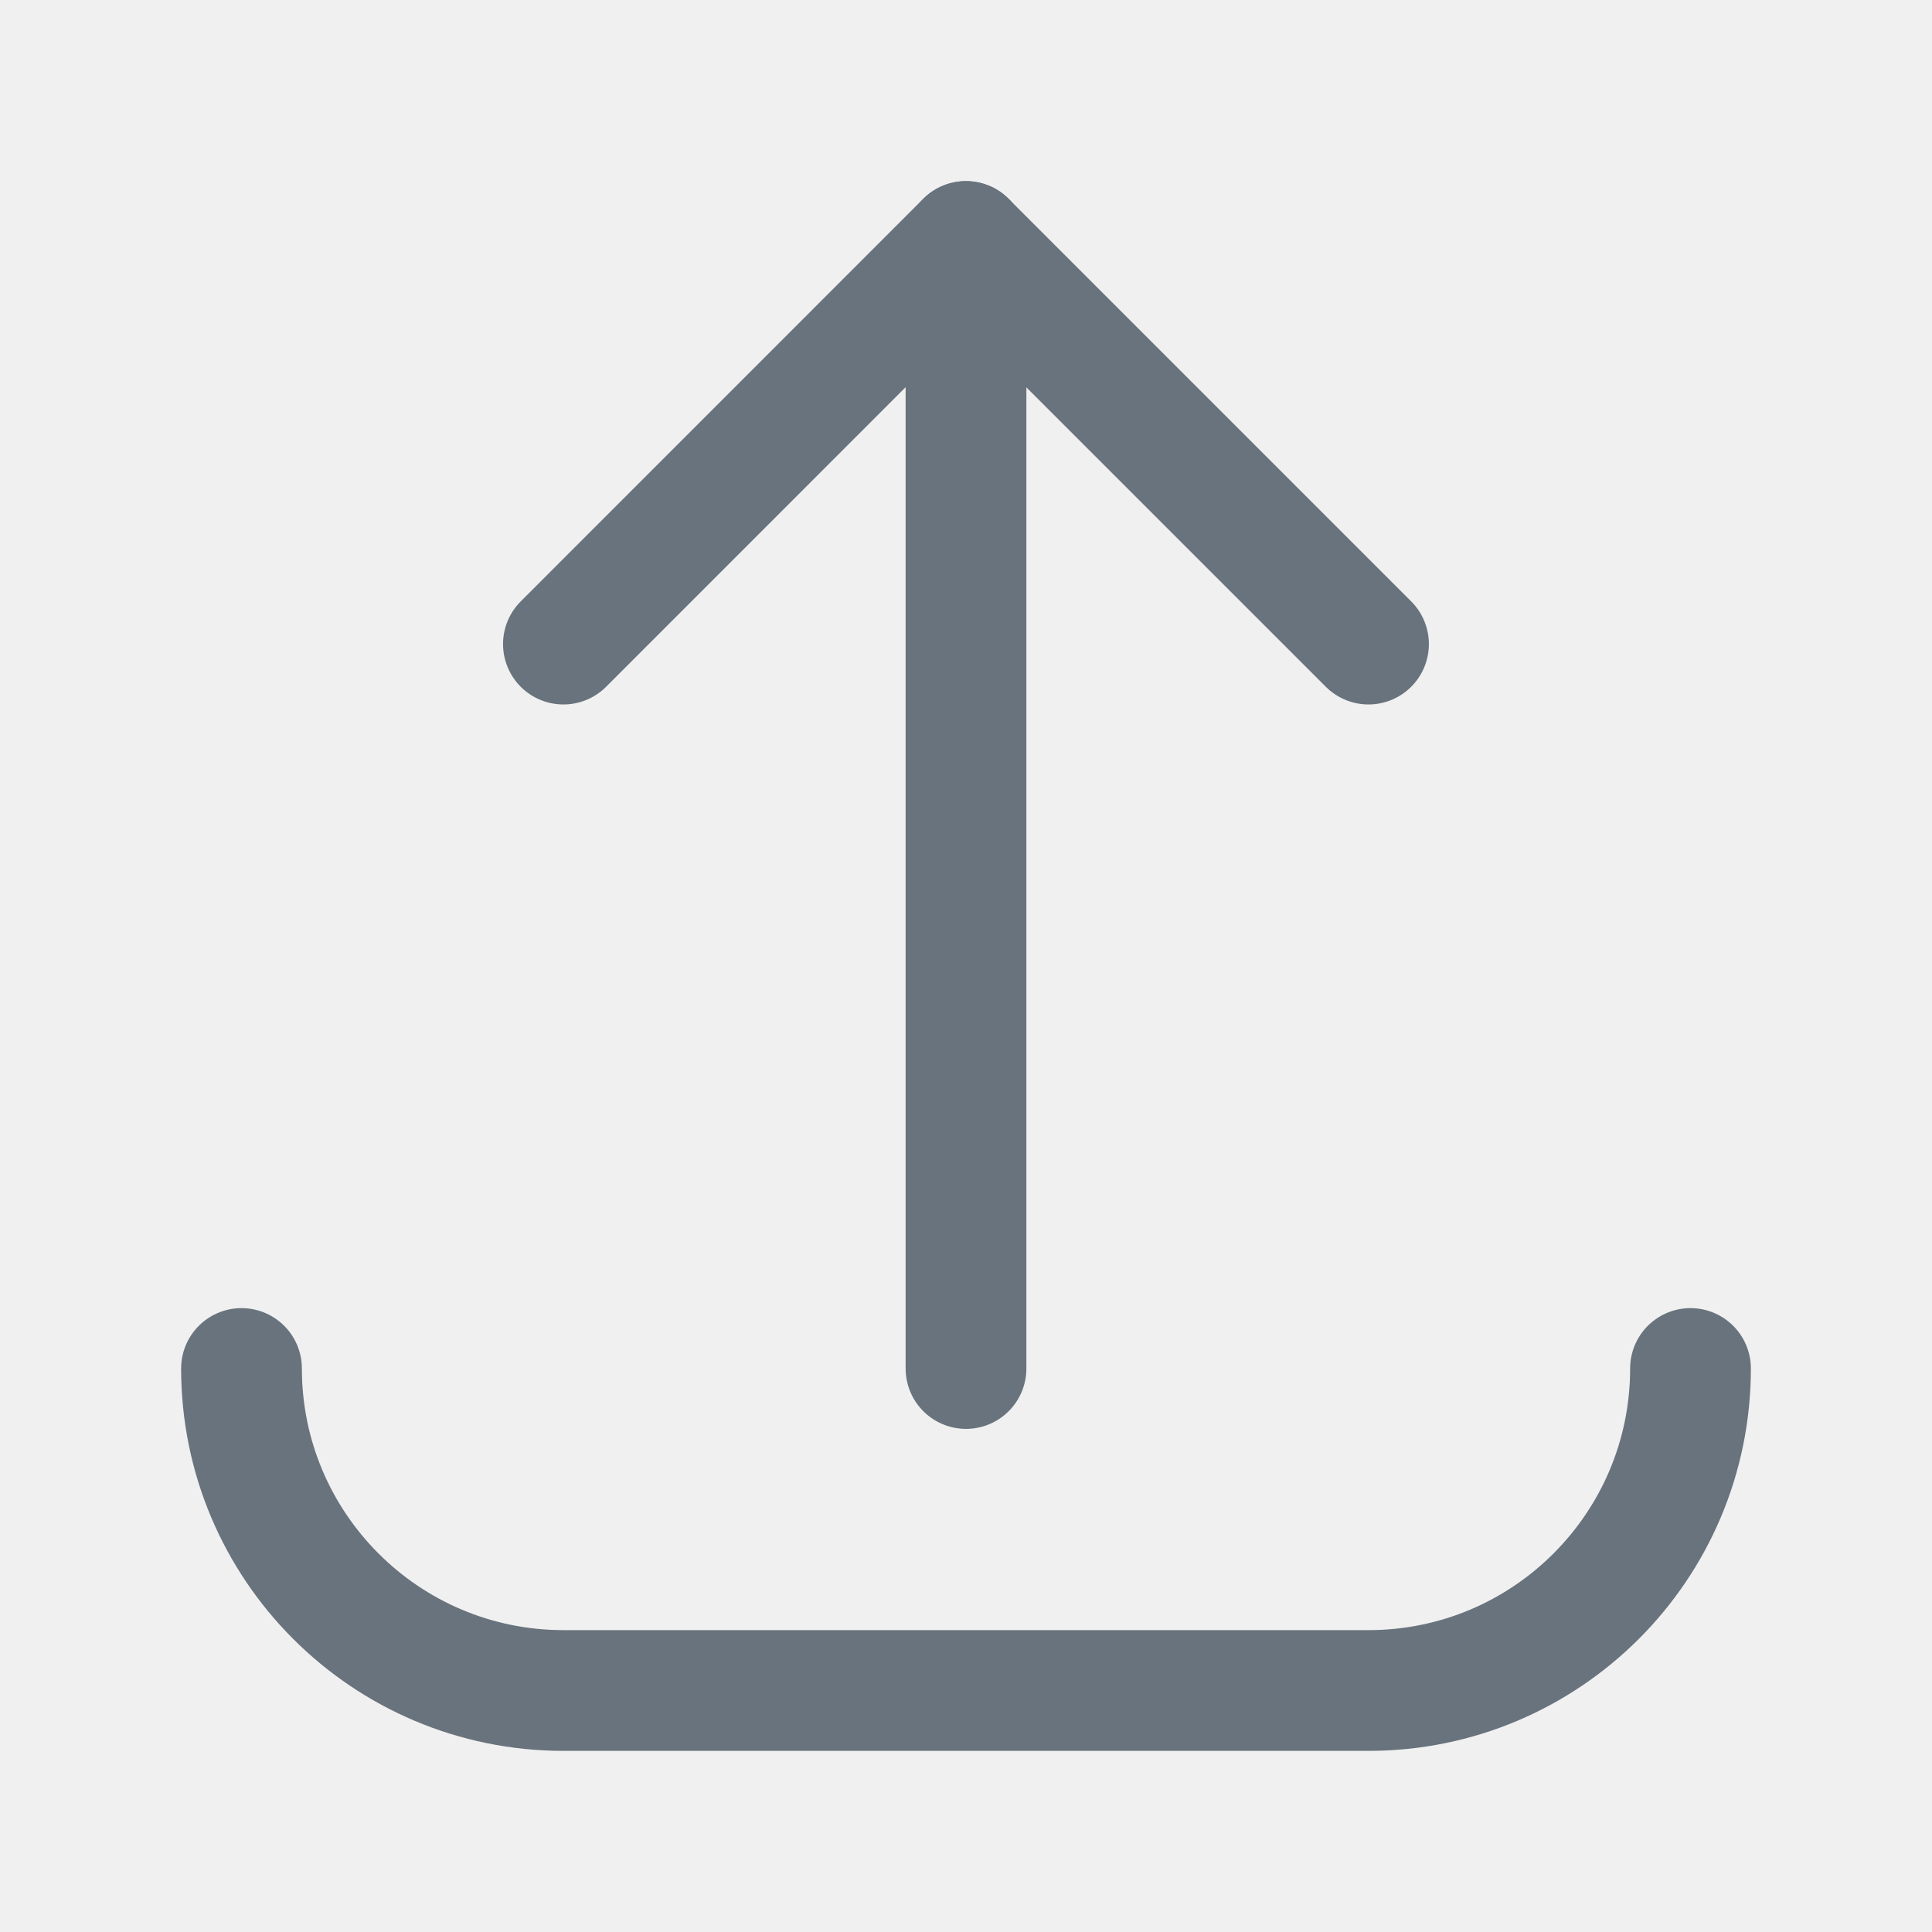
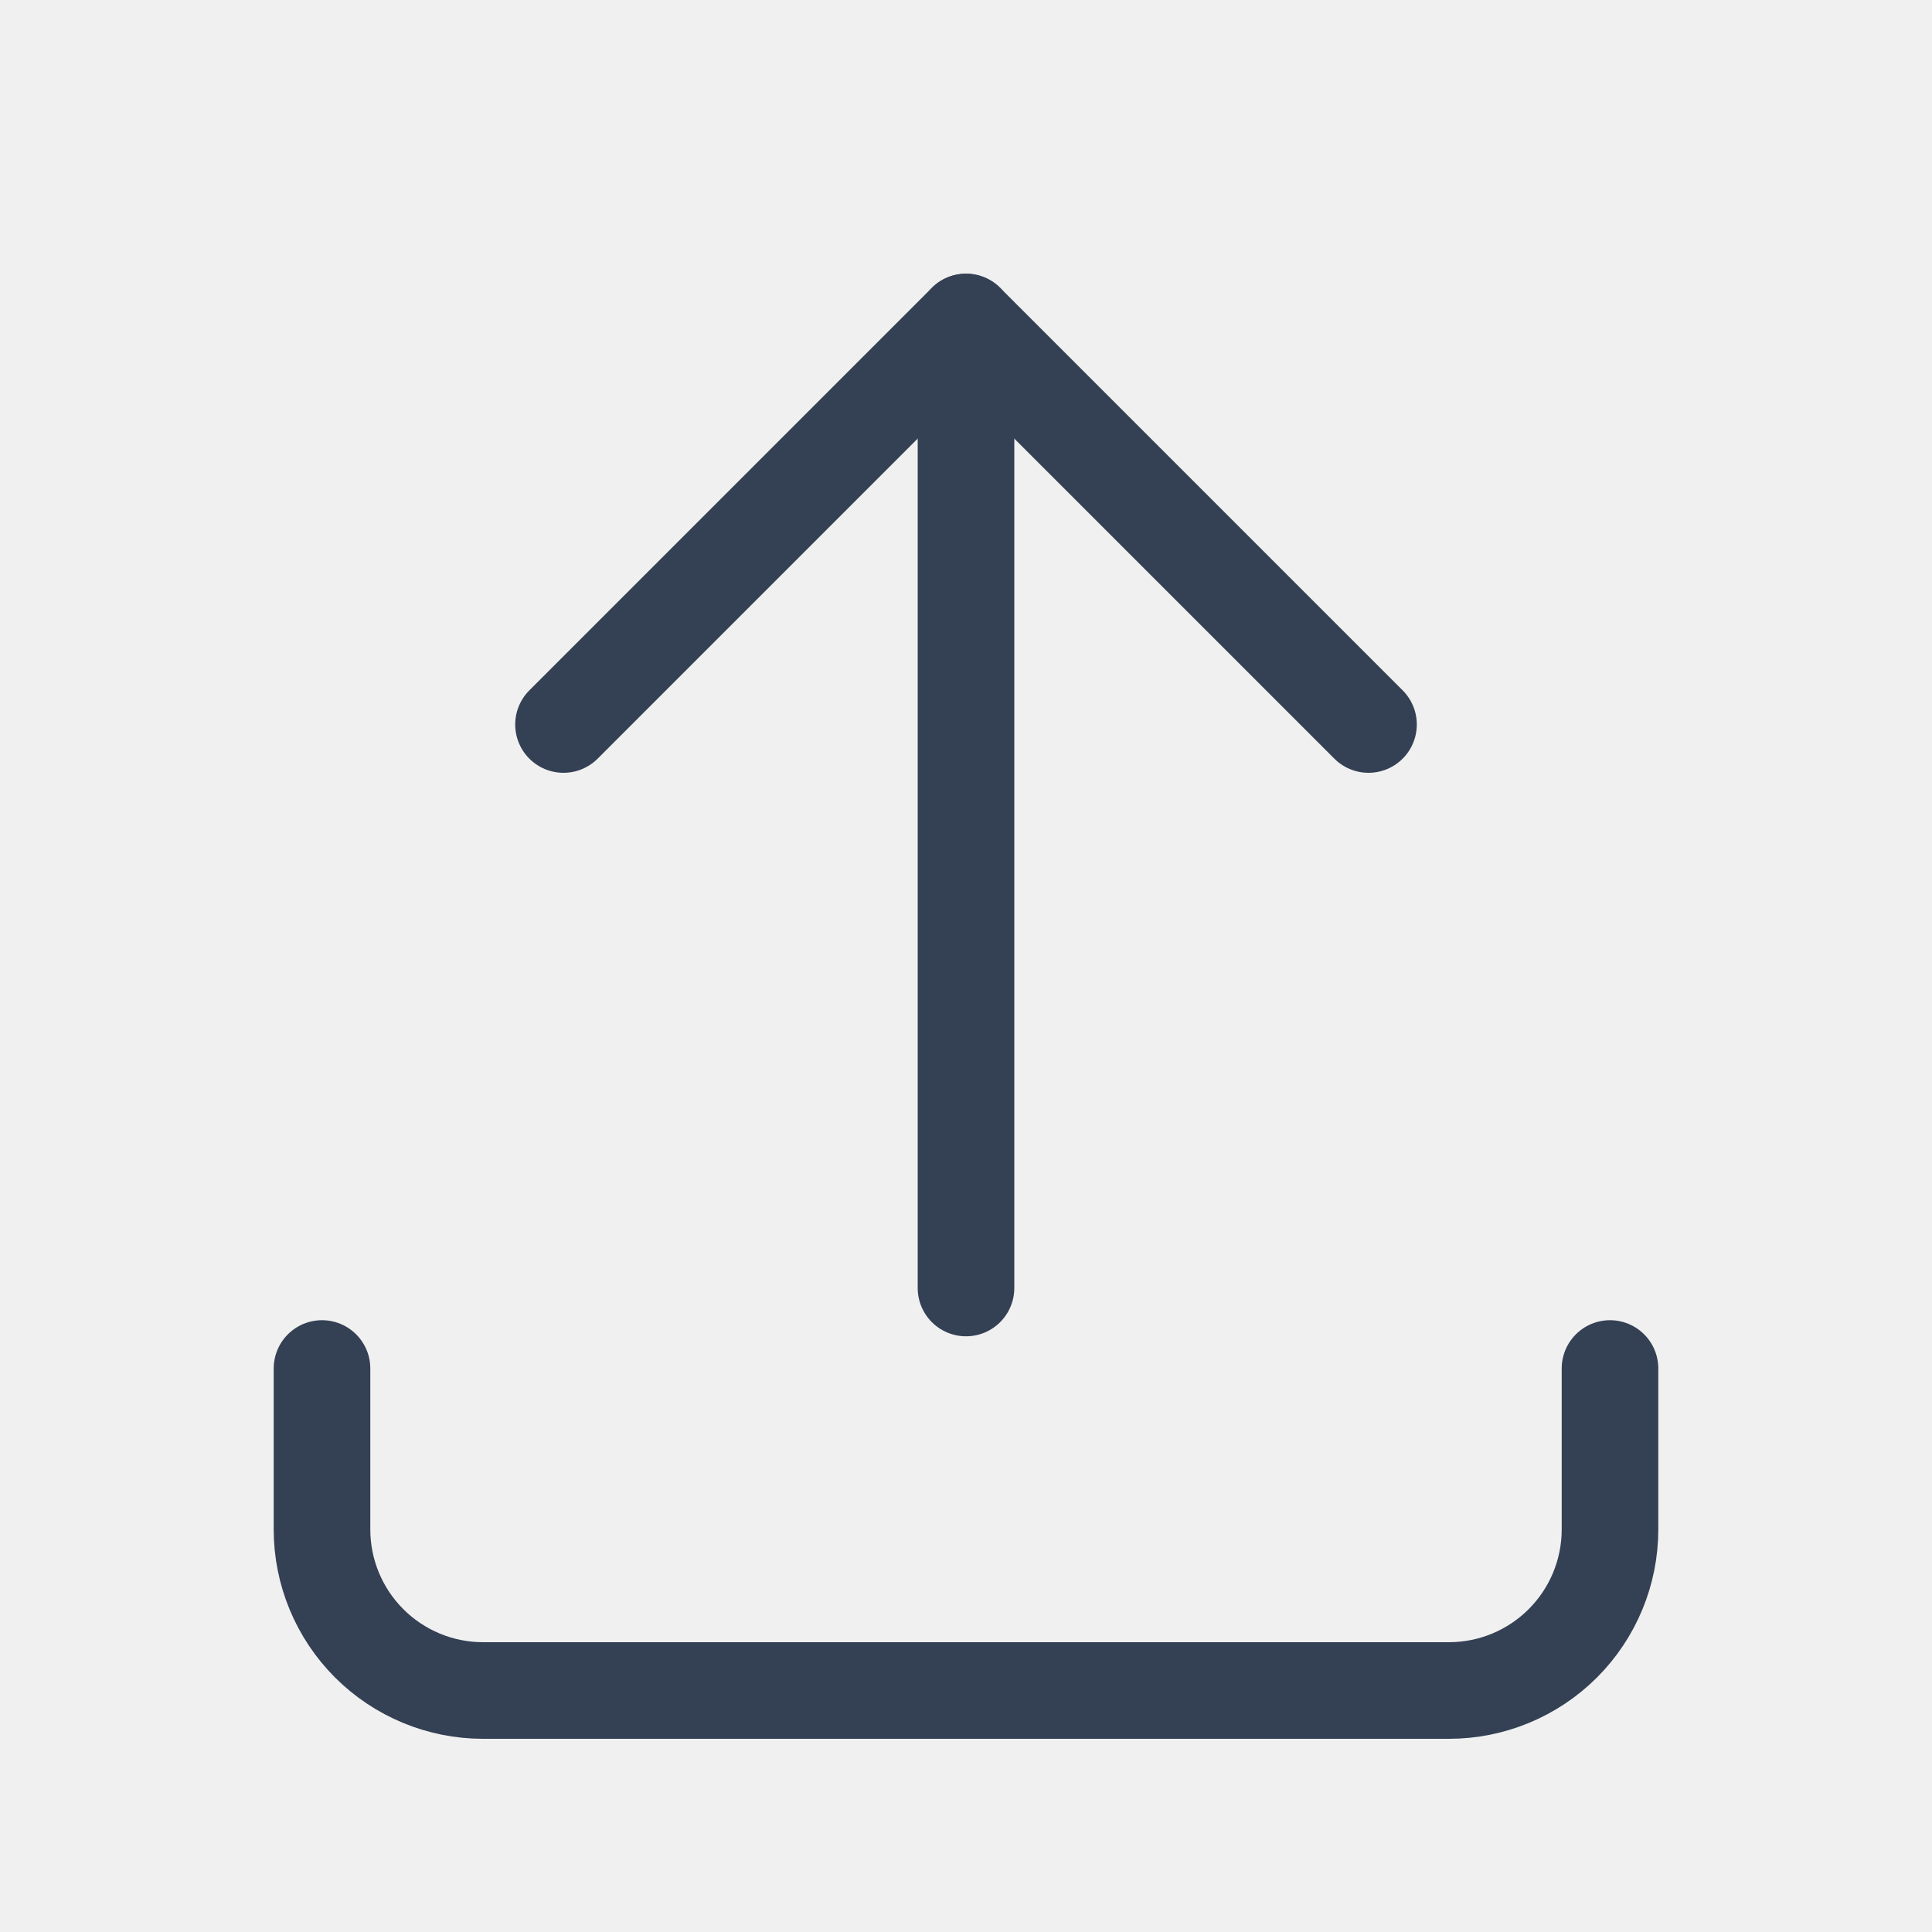
<svg xmlns="http://www.w3.org/2000/svg" width="24" height="24" viewBox="0 0 24 24" fill="none">
-   <path d="M12 17V3M21 17C21 19.209 19.209 21 17 21H7C4.791 21 3 19.209 3 17" stroke="#68737D" stroke-width="1.5" stroke-linecap="round" stroke-linejoin="round" />
-   <path d="M17 8.001L11.999 3L6.999 8.001" stroke="#68737D" stroke-width="1.5" stroke-linecap="round" stroke-linejoin="round" />
+   <g clip-path="url(#clip0_177_620)">
+     <path d="M4 17V19C4 19.53 4.211 20.039 4.586 20.414C4.961 20.789 5.47 21 6 21H18C18.53 21 19.039 20.789 19.414 20.414C19.789 20.039 20 19.53 20 19V17" stroke="#344054" stroke-width="1.2" stroke-linecap="round" stroke-linejoin="round" />
+     <path d="M17 9L12 4L7 9" stroke="#344054" stroke-width="1.2" stroke-linecap="round" stroke-linejoin="round" />
+     <path d="M12 16L12 4" stroke="#344054" stroke-width="1.2" stroke-linecap="round" stroke-linejoin="round" />
+   </g>
+   <defs>
+     <clipPath id="clip0_177_620">
+       <rect width="24" height="24" fill="white" />
+     </clipPath>
+   </defs>
</svg>
